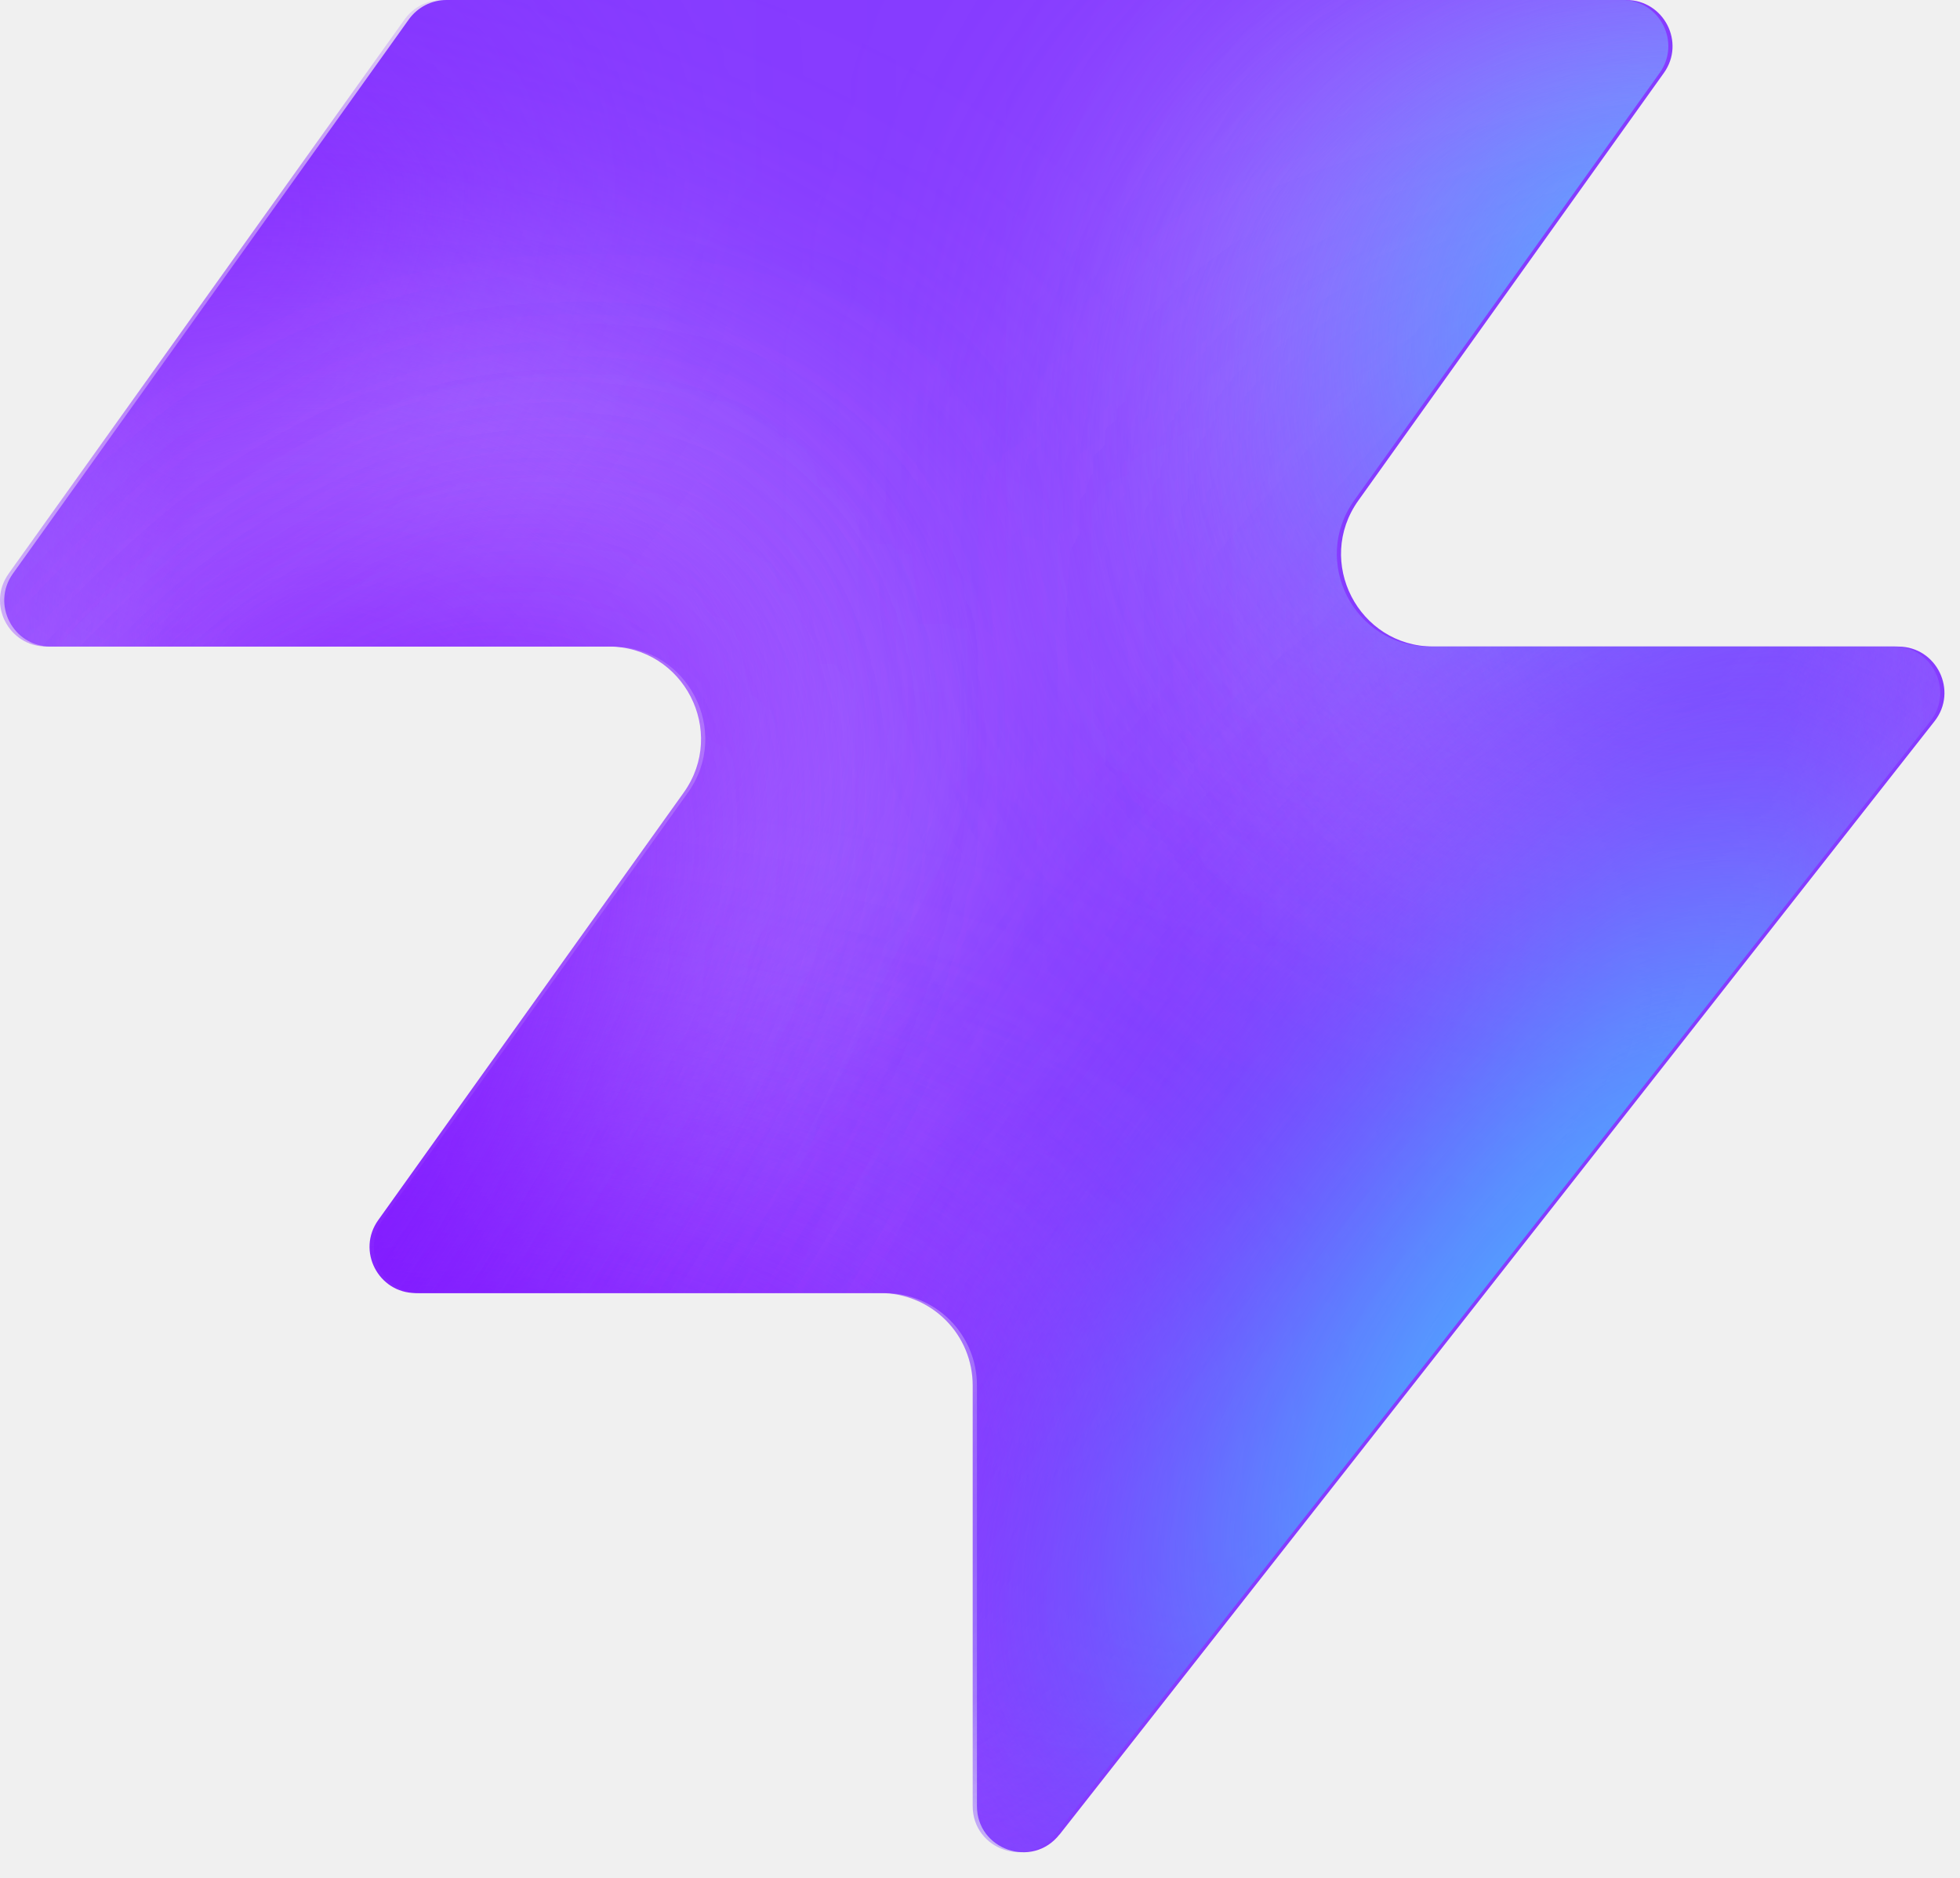
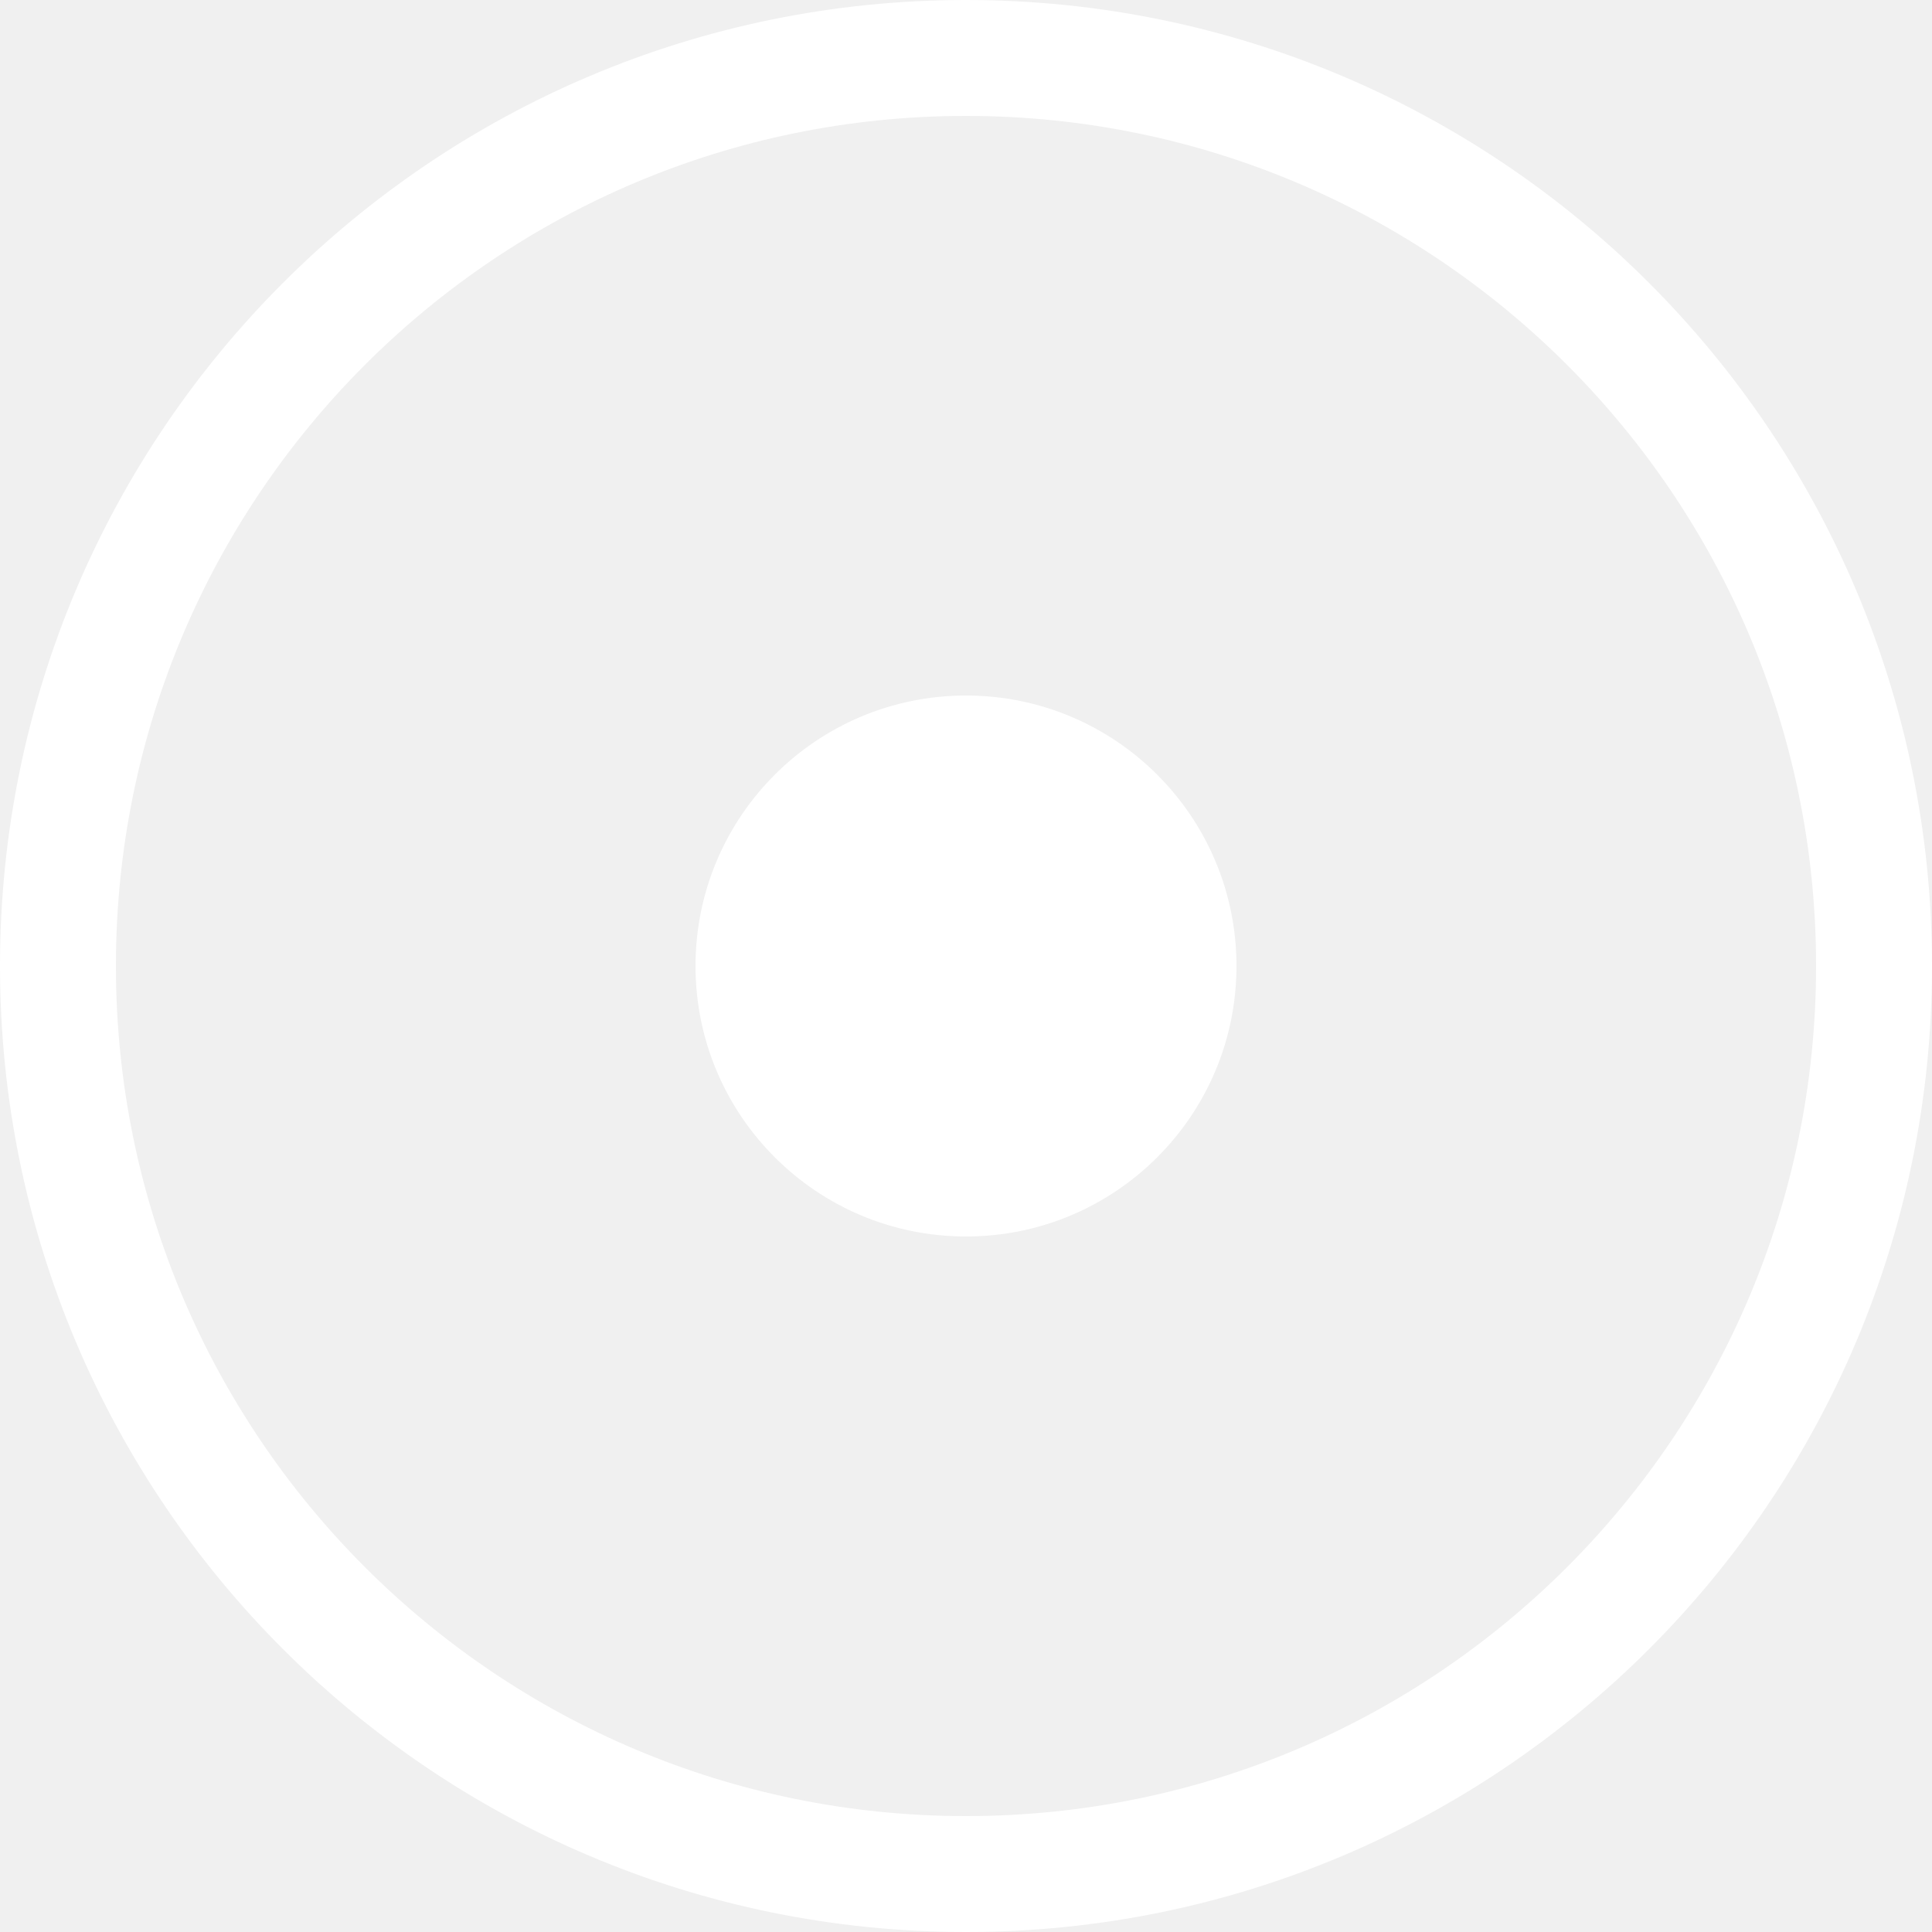
- <svg xmlns="http://www.w3.org/2000/svg" width="48" height="46" fill="none" viewBox="0 0 48 46">
-   <path fill="#863bff" d="M25.946 44.938c-.664.845-2.021.375-2.021-.698V33.937a2.26 2.26 0 0 0-2.262-2.262H10.287c-.92 0-1.456-1.04-.92-1.788l7.48-10.471c1.07-1.497 0-3.578-1.842-3.578H1.237c-.92 0-1.456-1.04-.92-1.788L10.013.474c.214-.297.556-.474.92-.474h28.894c.92 0 1.456 1.04.92 1.788l-7.48 10.471c-1.07 1.498 0 3.579 1.842 3.579h11.377c.943 0 1.473 1.088.89 1.83L25.947 44.94z" style="fill:#863bff;fill:color(display-p3 .525 .23 1);fill-opacity:1" />
-   <mask id="a" width="48" height="46" x="0" y="0" maskUnits="userSpaceOnUse" style="mask-type:alpha">
-     <path fill="#000" d="M25.842 44.938c-.664.844-2.021.375-2.021-.698V33.937a2.26 2.26 0 0 0-2.262-2.262H10.183c-.92 0-1.456-1.04-.92-1.788l7.48-10.471c1.07-1.498 0-3.579-1.842-3.579H1.133c-.92 0-1.456-1.04-.92-1.787L9.91.473c.214-.297.556-.474.92-.474h28.894c.92 0 1.456 1.04.92 1.788l-7.48 10.471c-1.07 1.498 0 3.578 1.842 3.578h11.377c.943 0 1.473 1.088.89 1.832L25.843 44.94z" style="fill:#000;fill-opacity:1" />
-   </mask>
-   <g mask="url(#a)">
-     <g filter="url(#b)">
-       <ellipse cx="5.508" cy="14.704" fill="#ede6ff" rx="5.508" ry="14.704" style="fill:#ede6ff;fill:color(display-p3 .927 .903 1);fill-opacity:1" transform="matrix(.00324 1 1 -.00324 -4.47 31.516)" />
-     </g>
-     <g filter="url(#c)">
-       <ellipse cx="10.399" cy="29.851" fill="#ede6ff" rx="10.399" ry="29.851" style="fill:#ede6ff;fill:color(display-p3 .927 .903 1);fill-opacity:1" transform="matrix(.00324 1 1 -.00324 -39.328 7.883)" />
-     </g>
-     <g filter="url(#d)">
-       <ellipse cx="5.508" cy="30.487" fill="#7e14ff" rx="5.508" ry="30.487" style="fill:#7e14ff;fill:color(display-p3 .492 .077 1);fill-opacity:1" transform="rotate(89.814 -25.913 -14.639)scale(1 -1)" />
-     </g>
-     <g filter="url(#e)">
-       <ellipse cx="5.508" cy="30.599" fill="#7e14ff" rx="5.508" ry="30.599" style="fill:#7e14ff;fill:color(display-p3 .492 .077 1);fill-opacity:1" transform="rotate(89.814 -32.644 -3.334)scale(1 -1)" />
-     </g>
-     <g filter="url(#f)">
-       <ellipse cx="5.508" cy="30.599" fill="#7e14ff" rx="5.508" ry="30.599" style="fill:#7e14ff;fill:color(display-p3 .492 .077 1);fill-opacity:1" transform="matrix(.00324 1 1 -.00324 -34.34 30.47)" />
-     </g>
-     <g filter="url(#g)">
-       <ellipse cx="14.072" cy="22.078" fill="#ede6ff" rx="14.072" ry="22.078" style="fill:#ede6ff;fill:color(display-p3 .927 .903 1);fill-opacity:1" transform="rotate(93.35 24.506 48.493)scale(-1 1)" />
-     </g>
-     <g filter="url(#h)">
-       <ellipse cx="3.47" cy="21.501" fill="#7e14ff" rx="3.47" ry="21.501" style="fill:#7e14ff;fill:color(display-p3 .492 .077 1);fill-opacity:1" transform="rotate(89.009 28.708 47.59)scale(-1 1)" />
-     </g>
-     <g filter="url(#i)">
-       <ellipse cx="3.47" cy="21.501" fill="#7e14ff" rx="3.47" ry="21.501" style="fill:#7e14ff;fill:color(display-p3 .492 .077 1);fill-opacity:1" transform="rotate(89.009 28.708 47.59)scale(-1 1)" />
-     </g>
-     <g filter="url(#j)">
-       <ellipse cx=".387" cy="8.972" fill="#7e14ff" rx="4.407" ry="29.108" style="fill:#7e14ff;fill:color(display-p3 .492 .077 1);fill-opacity:1" transform="rotate(39.51 .387 8.972)" />
-     </g>
-     <g filter="url(#k)">
-       <ellipse cx="47.523" cy="-6.092" fill="#7e14ff" rx="4.407" ry="29.108" style="fill:#7e14ff;fill:color(display-p3 .492 .077 1);fill-opacity:1" transform="rotate(37.892 47.523 -6.092)" />
-     </g>
-     <g filter="url(#l)">
-       <ellipse cx="41.412" cy="6.333" fill="#47bfff" rx="5.971" ry="9.665" style="fill:#47bfff;fill:color(display-p3 .28 .748 1);fill-opacity:1" transform="rotate(37.892 41.412 6.333)" />
-     </g>
-     <g filter="url(#m)">
-       <ellipse cx="-1.879" cy="38.332" fill="#7e14ff" rx="4.407" ry="29.108" style="fill:#7e14ff;fill:color(display-p3 .492 .077 1);fill-opacity:1" transform="rotate(37.892 -1.88 38.332)" />
-     </g>
-     <g filter="url(#n)">
-       <ellipse cx="-1.879" cy="38.332" fill="#7e14ff" rx="4.407" ry="29.108" style="fill:#7e14ff;fill:color(display-p3 .492 .077 1);fill-opacity:1" transform="rotate(37.892 -1.88 38.332)" />
-     </g>
-     <g filter="url(#o)">
-       <ellipse cx="35.651" cy="29.907" fill="#7e14ff" rx="4.407" ry="29.108" style="fill:#7e14ff;fill:color(display-p3 .492 .077 1);fill-opacity:1" transform="rotate(37.892 35.651 29.907)" />
-     </g>
-     <g filter="url(#p)">
-       <ellipse cx="38.418" cy="32.4" fill="#47bfff" rx="5.971" ry="15.297" style="fill:#47bfff;fill:color(display-p3 .28 .748 1);fill-opacity:1" transform="rotate(37.892 38.418 32.4)" />
-     </g>
-   </g>
-   <defs>
-     <filter id="b" width="60.045" height="41.654" x="-19.77" y="16.149" color-interpolation-filters="sRGB" filterUnits="userSpaceOnUse">
-       <feFlood flood-opacity="0" result="BackgroundImageFix" />
-       <feBlend in="SourceGraphic" in2="BackgroundImageFix" result="shape" />
-       <feGaussianBlur result="effect1_foregroundBlur_2002_17158" stdDeviation="7.659" />
-     </filter>
-     <filter id="c" width="90.34" height="51.437" x="-54.613" y="-7.533" color-interpolation-filters="sRGB" filterUnits="userSpaceOnUse">
-       <feFlood flood-opacity="0" result="BackgroundImageFix" />
-       <feBlend in="SourceGraphic" in2="BackgroundImageFix" result="shape" />
-       <feGaussianBlur result="effect1_foregroundBlur_2002_17158" stdDeviation="7.659" />
-     </filter>
-     <filter id="d" width="79.355" height="29.4" x="-49.64" y="2.03" color-interpolation-filters="sRGB" filterUnits="userSpaceOnUse">
-       <feFlood flood-opacity="0" result="BackgroundImageFix" />
-       <feBlend in="SourceGraphic" in2="BackgroundImageFix" result="shape" />
-       <feGaussianBlur result="effect1_foregroundBlur_2002_17158" stdDeviation="4.596" />
-     </filter>
-     <filter id="e" width="79.579" height="29.4" x="-45.045" y="20.029" color-interpolation-filters="sRGB" filterUnits="userSpaceOnUse">
-       <feFlood flood-opacity="0" result="BackgroundImageFix" />
-       <feBlend in="SourceGraphic" in2="BackgroundImageFix" result="shape" />
-       <feGaussianBlur result="effect1_foregroundBlur_2002_17158" stdDeviation="4.596" />
-     </filter>
-     <filter id="f" width="79.579" height="29.4" x="-43.513" y="21.178" color-interpolation-filters="sRGB" filterUnits="userSpaceOnUse">
-       <feFlood flood-opacity="0" result="BackgroundImageFix" />
-       <feBlend in="SourceGraphic" in2="BackgroundImageFix" result="shape" />
-       <feGaussianBlur result="effect1_foregroundBlur_2002_17158" stdDeviation="4.596" />
-     </filter>
-     <filter id="g" width="74.749" height="58.852" x="15.756" y="-17.901" color-interpolation-filters="sRGB" filterUnits="userSpaceOnUse">
-       <feFlood flood-opacity="0" result="BackgroundImageFix" />
-       <feBlend in="SourceGraphic" in2="BackgroundImageFix" result="shape" />
-       <feGaussianBlur result="effect1_foregroundBlur_2002_17158" stdDeviation="7.659" />
-     </filter>
-     <filter id="h" width="61.377" height="25.362" x="23.548" y="2.284" color-interpolation-filters="sRGB" filterUnits="userSpaceOnUse">
-       <feFlood flood-opacity="0" result="BackgroundImageFix" />
-       <feBlend in="SourceGraphic" in2="BackgroundImageFix" result="shape" />
-       <feGaussianBlur result="effect1_foregroundBlur_2002_17158" stdDeviation="4.596" />
-     </filter>
-     <filter id="i" width="61.377" height="25.362" x="23.548" y="2.284" color-interpolation-filters="sRGB" filterUnits="userSpaceOnUse">
-       <feFlood flood-opacity="0" result="BackgroundImageFix" />
-       <feBlend in="SourceGraphic" in2="BackgroundImageFix" result="shape" />
-       <feGaussianBlur result="effect1_foregroundBlur_2002_17158" stdDeviation="4.596" />
-     </filter>
-     <filter id="j" width="56.045" height="63.649" x="-27.636" y="-22.853" color-interpolation-filters="sRGB" filterUnits="userSpaceOnUse">
-       <feFlood flood-opacity="0" result="BackgroundImageFix" />
-       <feBlend in="SourceGraphic" in2="BackgroundImageFix" result="shape" />
-       <feGaussianBlur result="effect1_foregroundBlur_2002_17158" stdDeviation="4.596" />
-     </filter>
-     <filter id="k" width="54.814" height="64.646" x="20.116" y="-38.415" color-interpolation-filters="sRGB" filterUnits="userSpaceOnUse">
-       <feFlood flood-opacity="0" result="BackgroundImageFix" />
-       <feBlend in="SourceGraphic" in2="BackgroundImageFix" result="shape" />
-       <feGaussianBlur result="effect1_foregroundBlur_2002_17158" stdDeviation="4.596" />
-     </filter>
-     <filter id="l" width="33.541" height="35.313" x="24.641" y="-11.323" color-interpolation-filters="sRGB" filterUnits="userSpaceOnUse">
-       <feFlood flood-opacity="0" result="BackgroundImageFix" />
-       <feBlend in="SourceGraphic" in2="BackgroundImageFix" result="shape" />
-       <feGaussianBlur result="effect1_foregroundBlur_2002_17158" stdDeviation="4.596" />
-     </filter>
-     <filter id="m" width="54.814" height="64.646" x="-29.286" y="6.009" color-interpolation-filters="sRGB" filterUnits="userSpaceOnUse">
-       <feFlood flood-opacity="0" result="BackgroundImageFix" />
-       <feBlend in="SourceGraphic" in2="BackgroundImageFix" result="shape" />
-       <feGaussianBlur result="effect1_foregroundBlur_2002_17158" stdDeviation="4.596" />
-     </filter>
-     <filter id="n" width="54.814" height="64.646" x="-29.286" y="6.009" color-interpolation-filters="sRGB" filterUnits="userSpaceOnUse">
-       <feFlood flood-opacity="0" result="BackgroundImageFix" />
-       <feBlend in="SourceGraphic" in2="BackgroundImageFix" result="shape" />
-       <feGaussianBlur result="effect1_foregroundBlur_2002_17158" stdDeviation="4.596" />
-     </filter>
-     <filter id="o" width="54.814" height="64.646" x="8.244" y="-2.416" color-interpolation-filters="sRGB" filterUnits="userSpaceOnUse">
-       <feFlood flood-opacity="0" result="BackgroundImageFix" />
-       <feBlend in="SourceGraphic" in2="BackgroundImageFix" result="shape" />
-       <feGaussianBlur result="effect1_foregroundBlur_2002_17158" stdDeviation="4.596" />
-     </filter>
-     <filter id="p" width="39.409" height="43.623" x="18.713" y="10.588" color-interpolation-filters="sRGB" filterUnits="userSpaceOnUse">
-       <feFlood flood-opacity="0" result="BackgroundImageFix" />
-       <feBlend in="SourceGraphic" in2="BackgroundImageFix" result="shape" />
-       <feGaussianBlur result="effect1_foregroundBlur_2002_17158" stdDeviation="4.596" />
-     </filter>
-   </defs>
+ <svg xmlns="http://www.w3.org/2000/svg" viewBox="0 0 100 100" fill="none">
+   <circle cx="50" cy="50" r="47" stroke="#FFFFFF" stroke-width="6" />
+   <circle cx="50" cy="50" r="14" fill="#FFFFFF" />
</svg>
